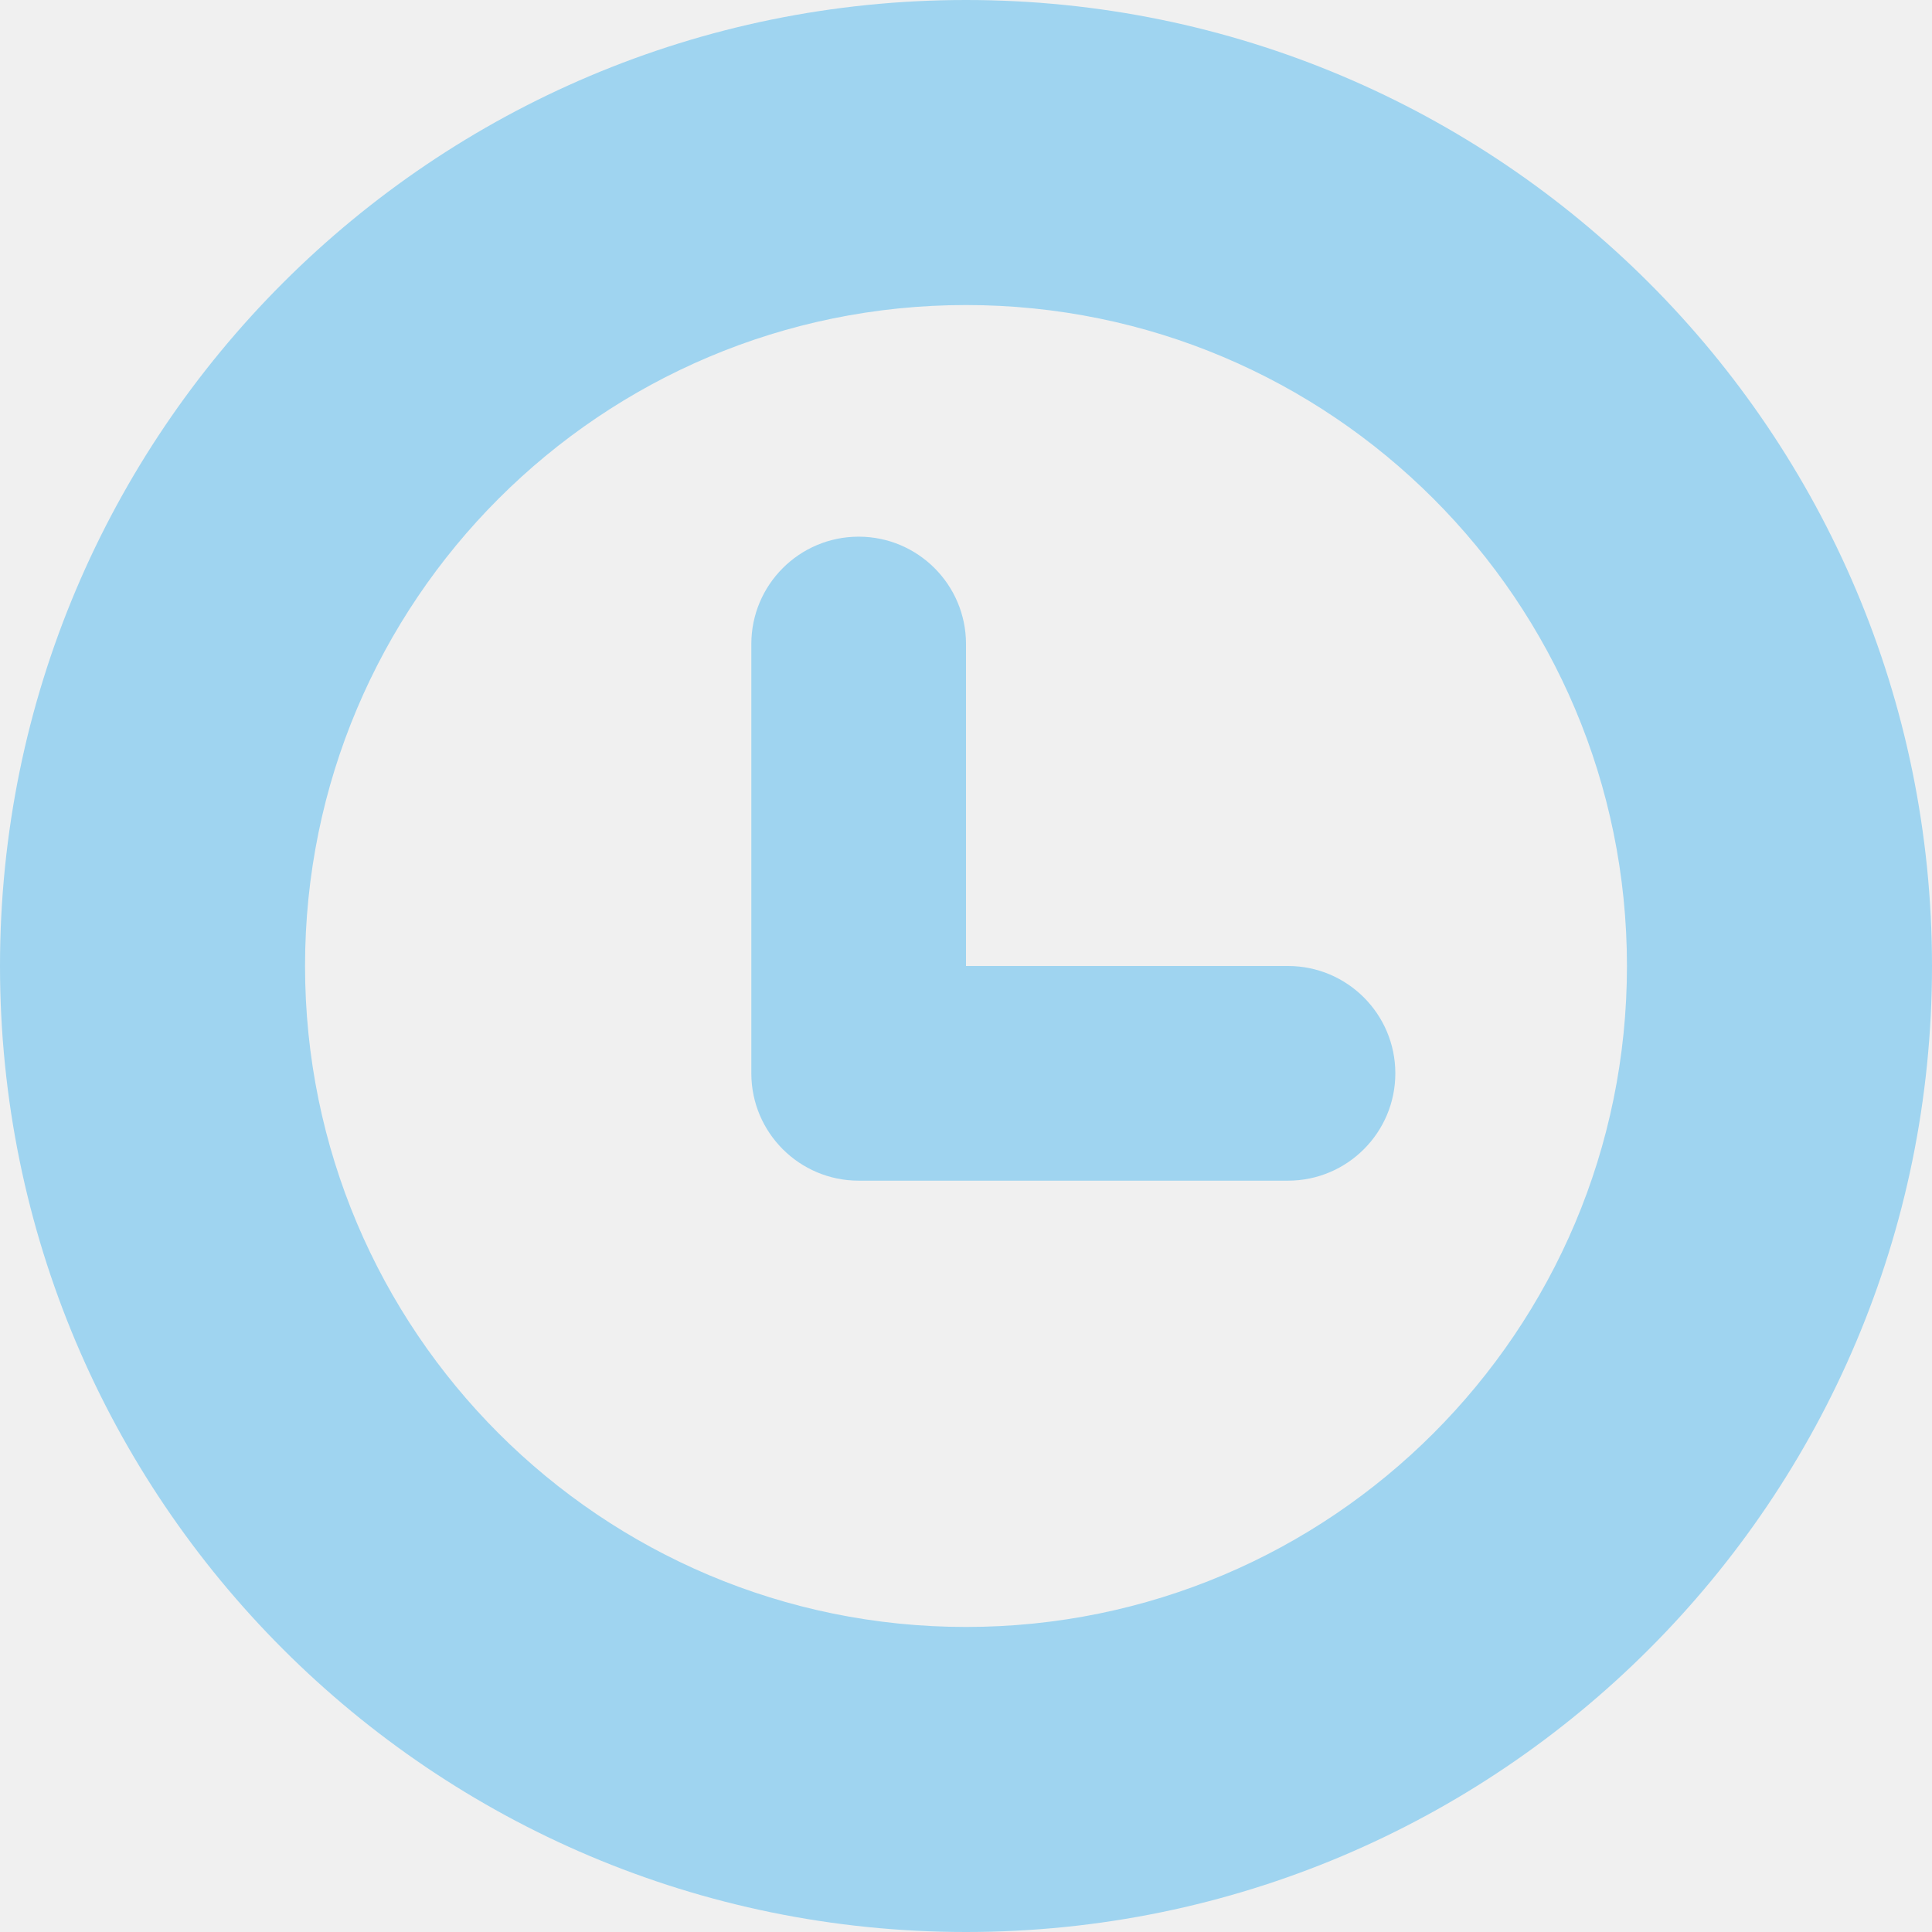
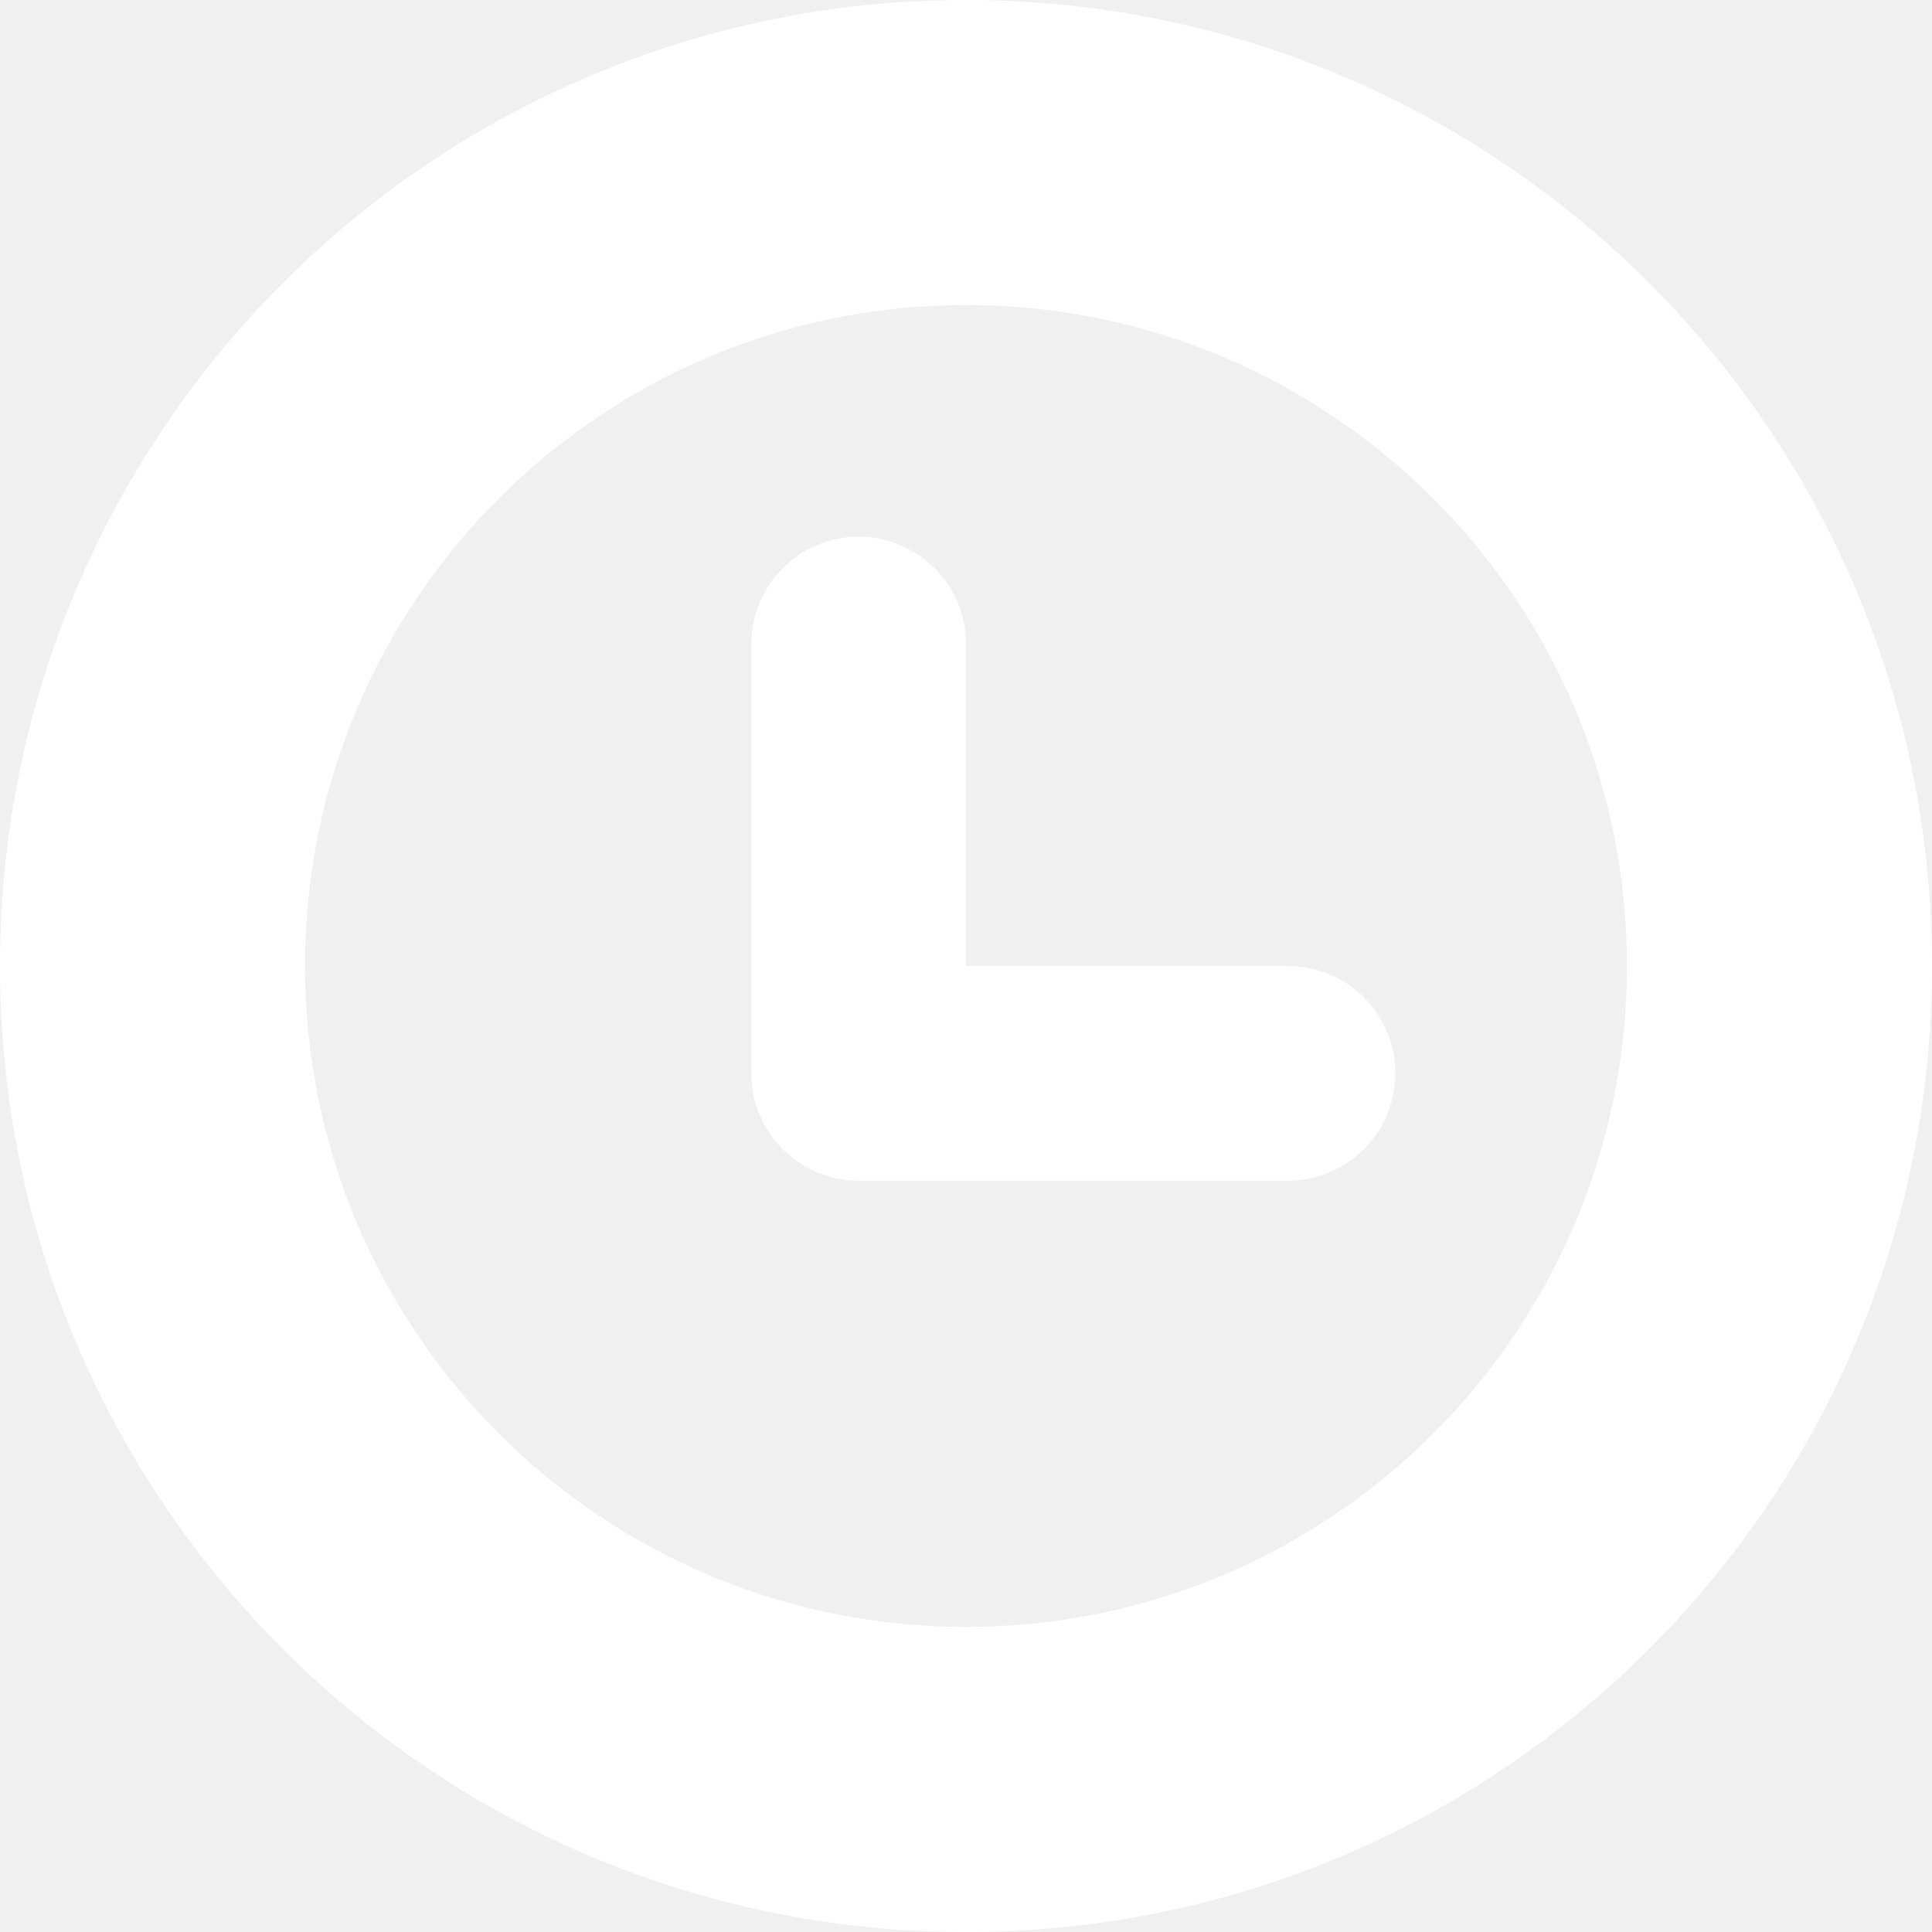
<svg xmlns="http://www.w3.org/2000/svg" preserveAspectRatio="xMidYMid" width="18" height="18" viewBox="0 0 18 18">
-   <path fill="#9fd4f0" fill-rule="evenodd" d="M9.000,18.000 C4.029,18.000 0.000,13.971 0.000,9.000 C0.000,4.029 4.029,0.000 9.000,0.000 C13.971,0.000 18.000,4.029 18.000,9.000 C18.000,13.971 13.971,18.000 9.000,18.000 ZM9.000,2.842 C5.599,2.842 2.842,5.599 2.842,9.000 C2.842,12.401 5.599,15.158 9.000,15.158 C12.401,15.158 15.158,12.401 15.158,9.000 C15.158,5.599 12.401,2.842 9.000,2.842 ZM12.000,11.000 L8.000,11.000 C7.448,11.000 7.000,10.552 7.000,10.000 L7.000,6.000 C7.000,5.448 7.448,5.000 8.000,5.000 C8.552,5.000 9.000,5.448 9.000,6.000 L9.000,9.000 L12.000,9.000 C12.552,9.000 13.000,9.448 13.000,10.000 C13.000,10.552 12.552,11.000 12.000,11.000 Z" />
+   <path fill="#ffffff" fill-rule="evenodd" d="M9.000,18.000 C4.029,18.000 0.000,13.971 0.000,9.000 C0.000,4.029 4.029,0.000 9.000,0.000 C13.971,0.000 18.000,4.029 18.000,9.000 C18.000,13.971 13.971,18.000 9.000,18.000 ZM9.000,2.842 C5.599,2.842 2.842,5.599 2.842,9.000 C2.842,12.401 5.599,15.158 9.000,15.158 C12.401,15.158 15.158,12.401 15.158,9.000 C15.158,5.599 12.401,2.842 9.000,2.842 ZM12.000,11.000 L8.000,11.000 C7.448,11.000 7.000,10.552 7.000,10.000 L7.000,6.000 C7.000,5.448 7.448,5.000 8.000,5.000 C8.552,5.000 9.000,5.448 9.000,6.000 L9.000,9.000 L12.000,9.000 C12.552,9.000 13.000,9.448 13.000,10.000 C13.000,10.552 12.552,11.000 12.000,11.000 Z" />
</svg>
